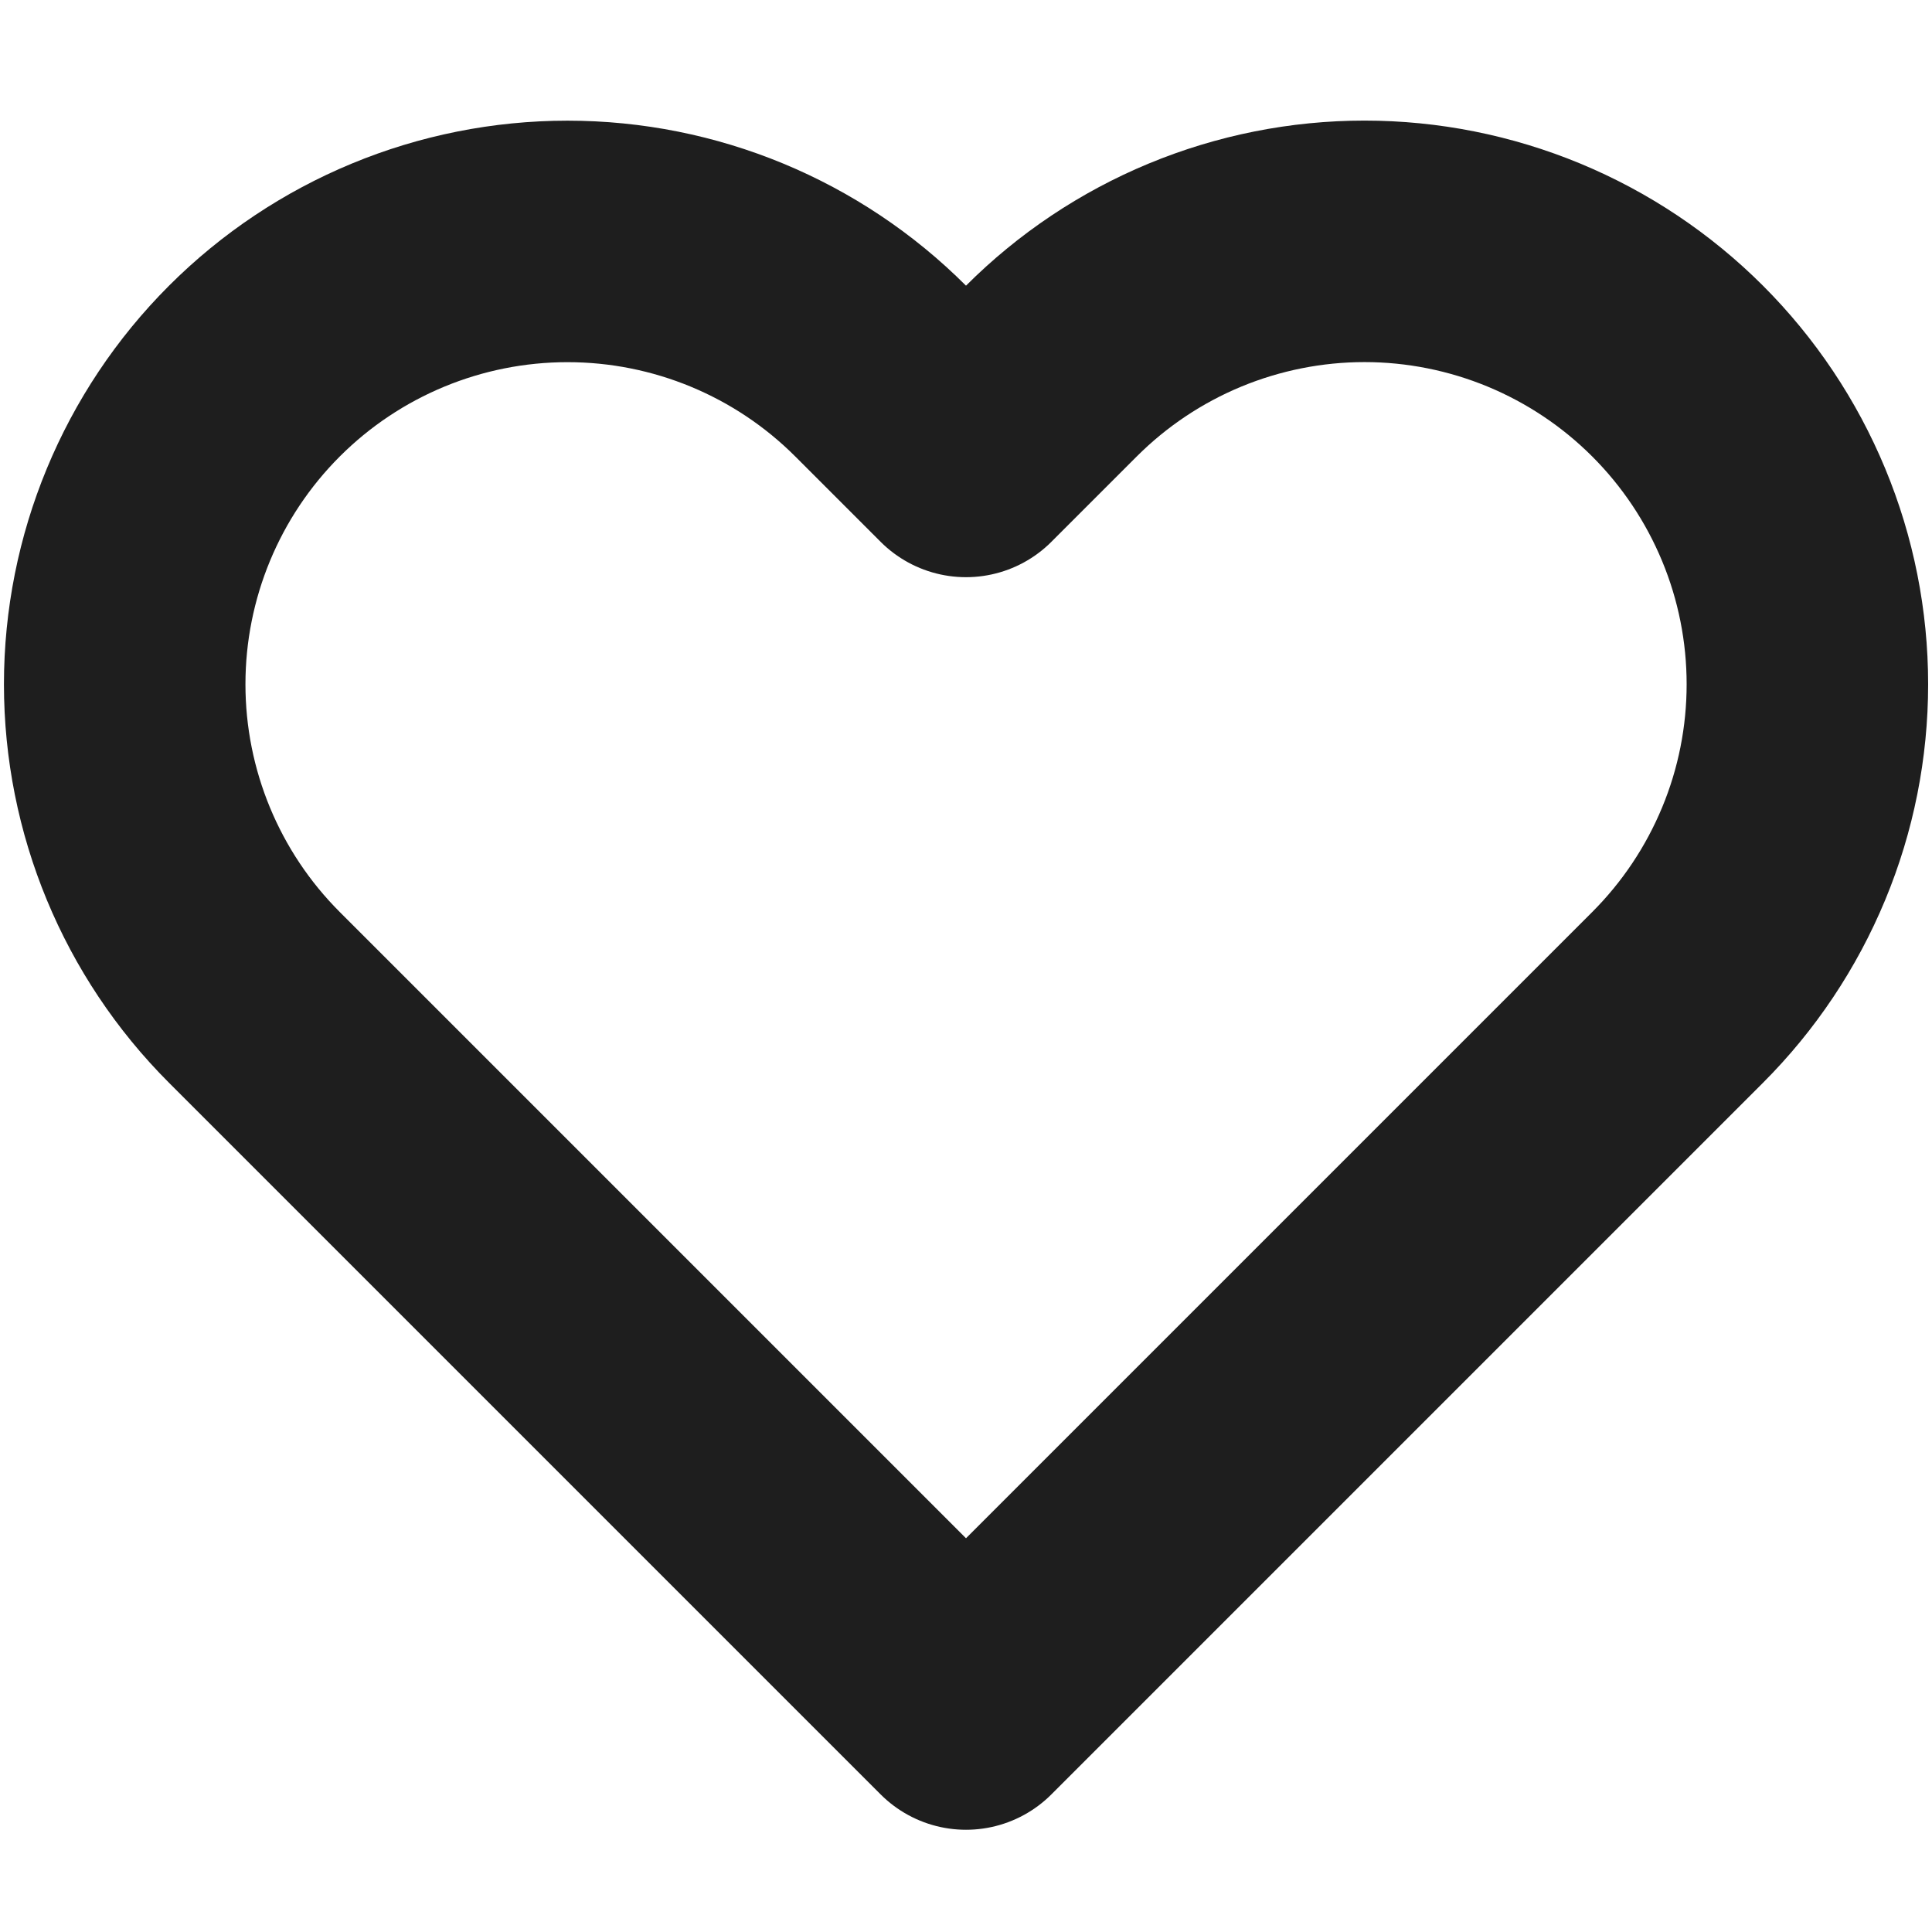
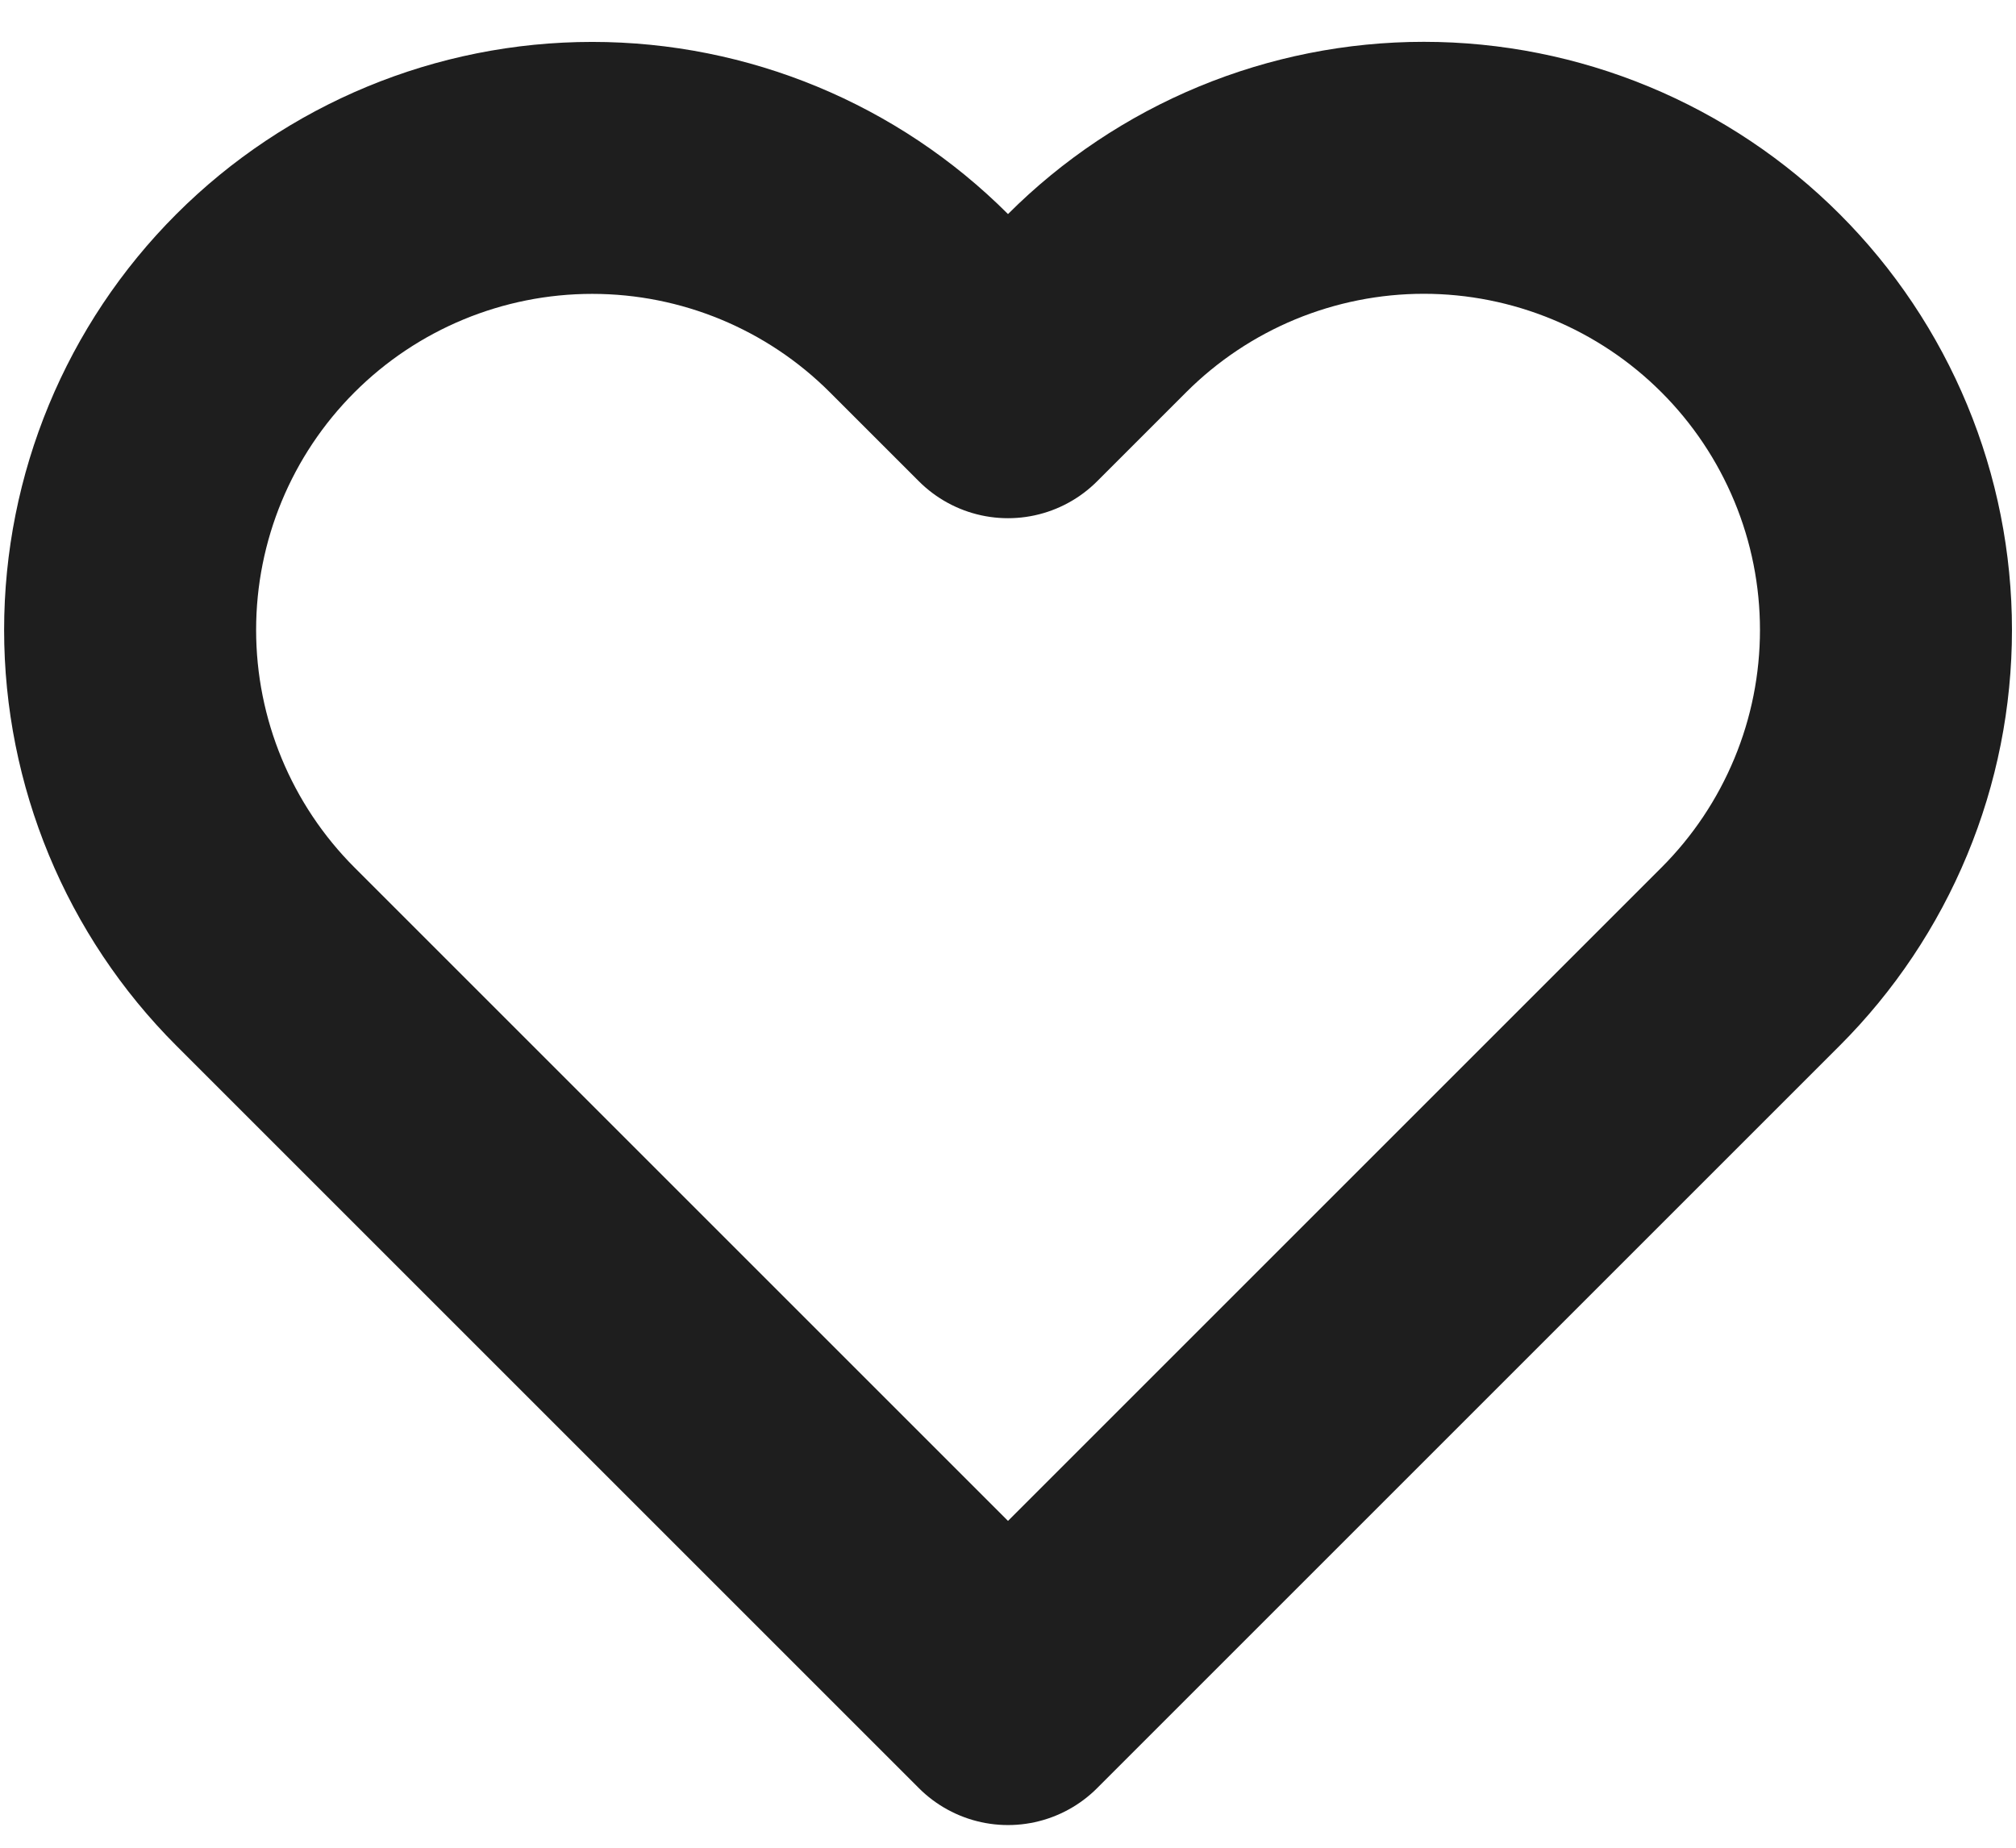
- <svg xmlns="http://www.w3.org/2000/svg" width="24" height="24" viewBox="0 0 24 24" fill="none">
-   <path d="M20.84 4.61C20.329 4.099 19.723 3.694 19.055 3.417C18.388 3.141 17.673 2.998 16.95 2.998C16.228 2.998 15.512 3.141 14.845 3.417C14.177 3.694 13.571 4.099 13.06 4.61L12 5.67L10.94 4.61C9.908 3.578 8.509 2.999 7.05 2.999C5.591 2.999 4.192 3.578 3.16 4.61C2.128 5.642 1.549 7.041 1.549 8.5C1.549 9.959 2.128 11.358 3.16 12.39L12 21.23L20.84 12.39C21.351 11.879 21.756 11.273 22.033 10.605C22.31 9.938 22.452 9.223 22.452 8.5C22.452 7.778 22.31 7.062 22.033 6.395C21.756 5.727 21.351 5.121 20.84 4.61Z" stroke="#1E1E1E" stroke-width="3" stroke-linecap="round" stroke-linejoin="round" />
+ <svg xmlns="http://www.w3.org/2000/svg" width="24" height="22" viewBox="0 0 24 22" fill="none">
+   <path d="M20.84 3.61C20.329 3.099 19.723 2.694 19.055 2.417C18.388 2.141 17.673 1.998 16.95 1.998C16.228 1.998 15.512 2.141 14.845 2.417C14.177 2.694 13.571 3.099 13.06 3.61L12 4.67L10.94 3.61C9.908 2.578 8.509 1.999 7.05 1.999C5.591 1.999 4.192 2.578 3.16 3.61C2.128 4.642 1.549 6.041 1.549 7.5C1.549 8.959 2.128 10.358 3.16 11.39L12 20.23L20.84 11.39C21.351 10.879 21.756 10.273 22.033 9.605C22.31 8.938 22.452 8.223 22.452 7.5C22.452 6.778 22.31 6.062 22.033 5.395C21.756 4.727 21.351 4.121 20.84 3.61Z" stroke="#1E1E1E" stroke-width="3" stroke-linecap="round" stroke-linejoin="round" />
</svg>
